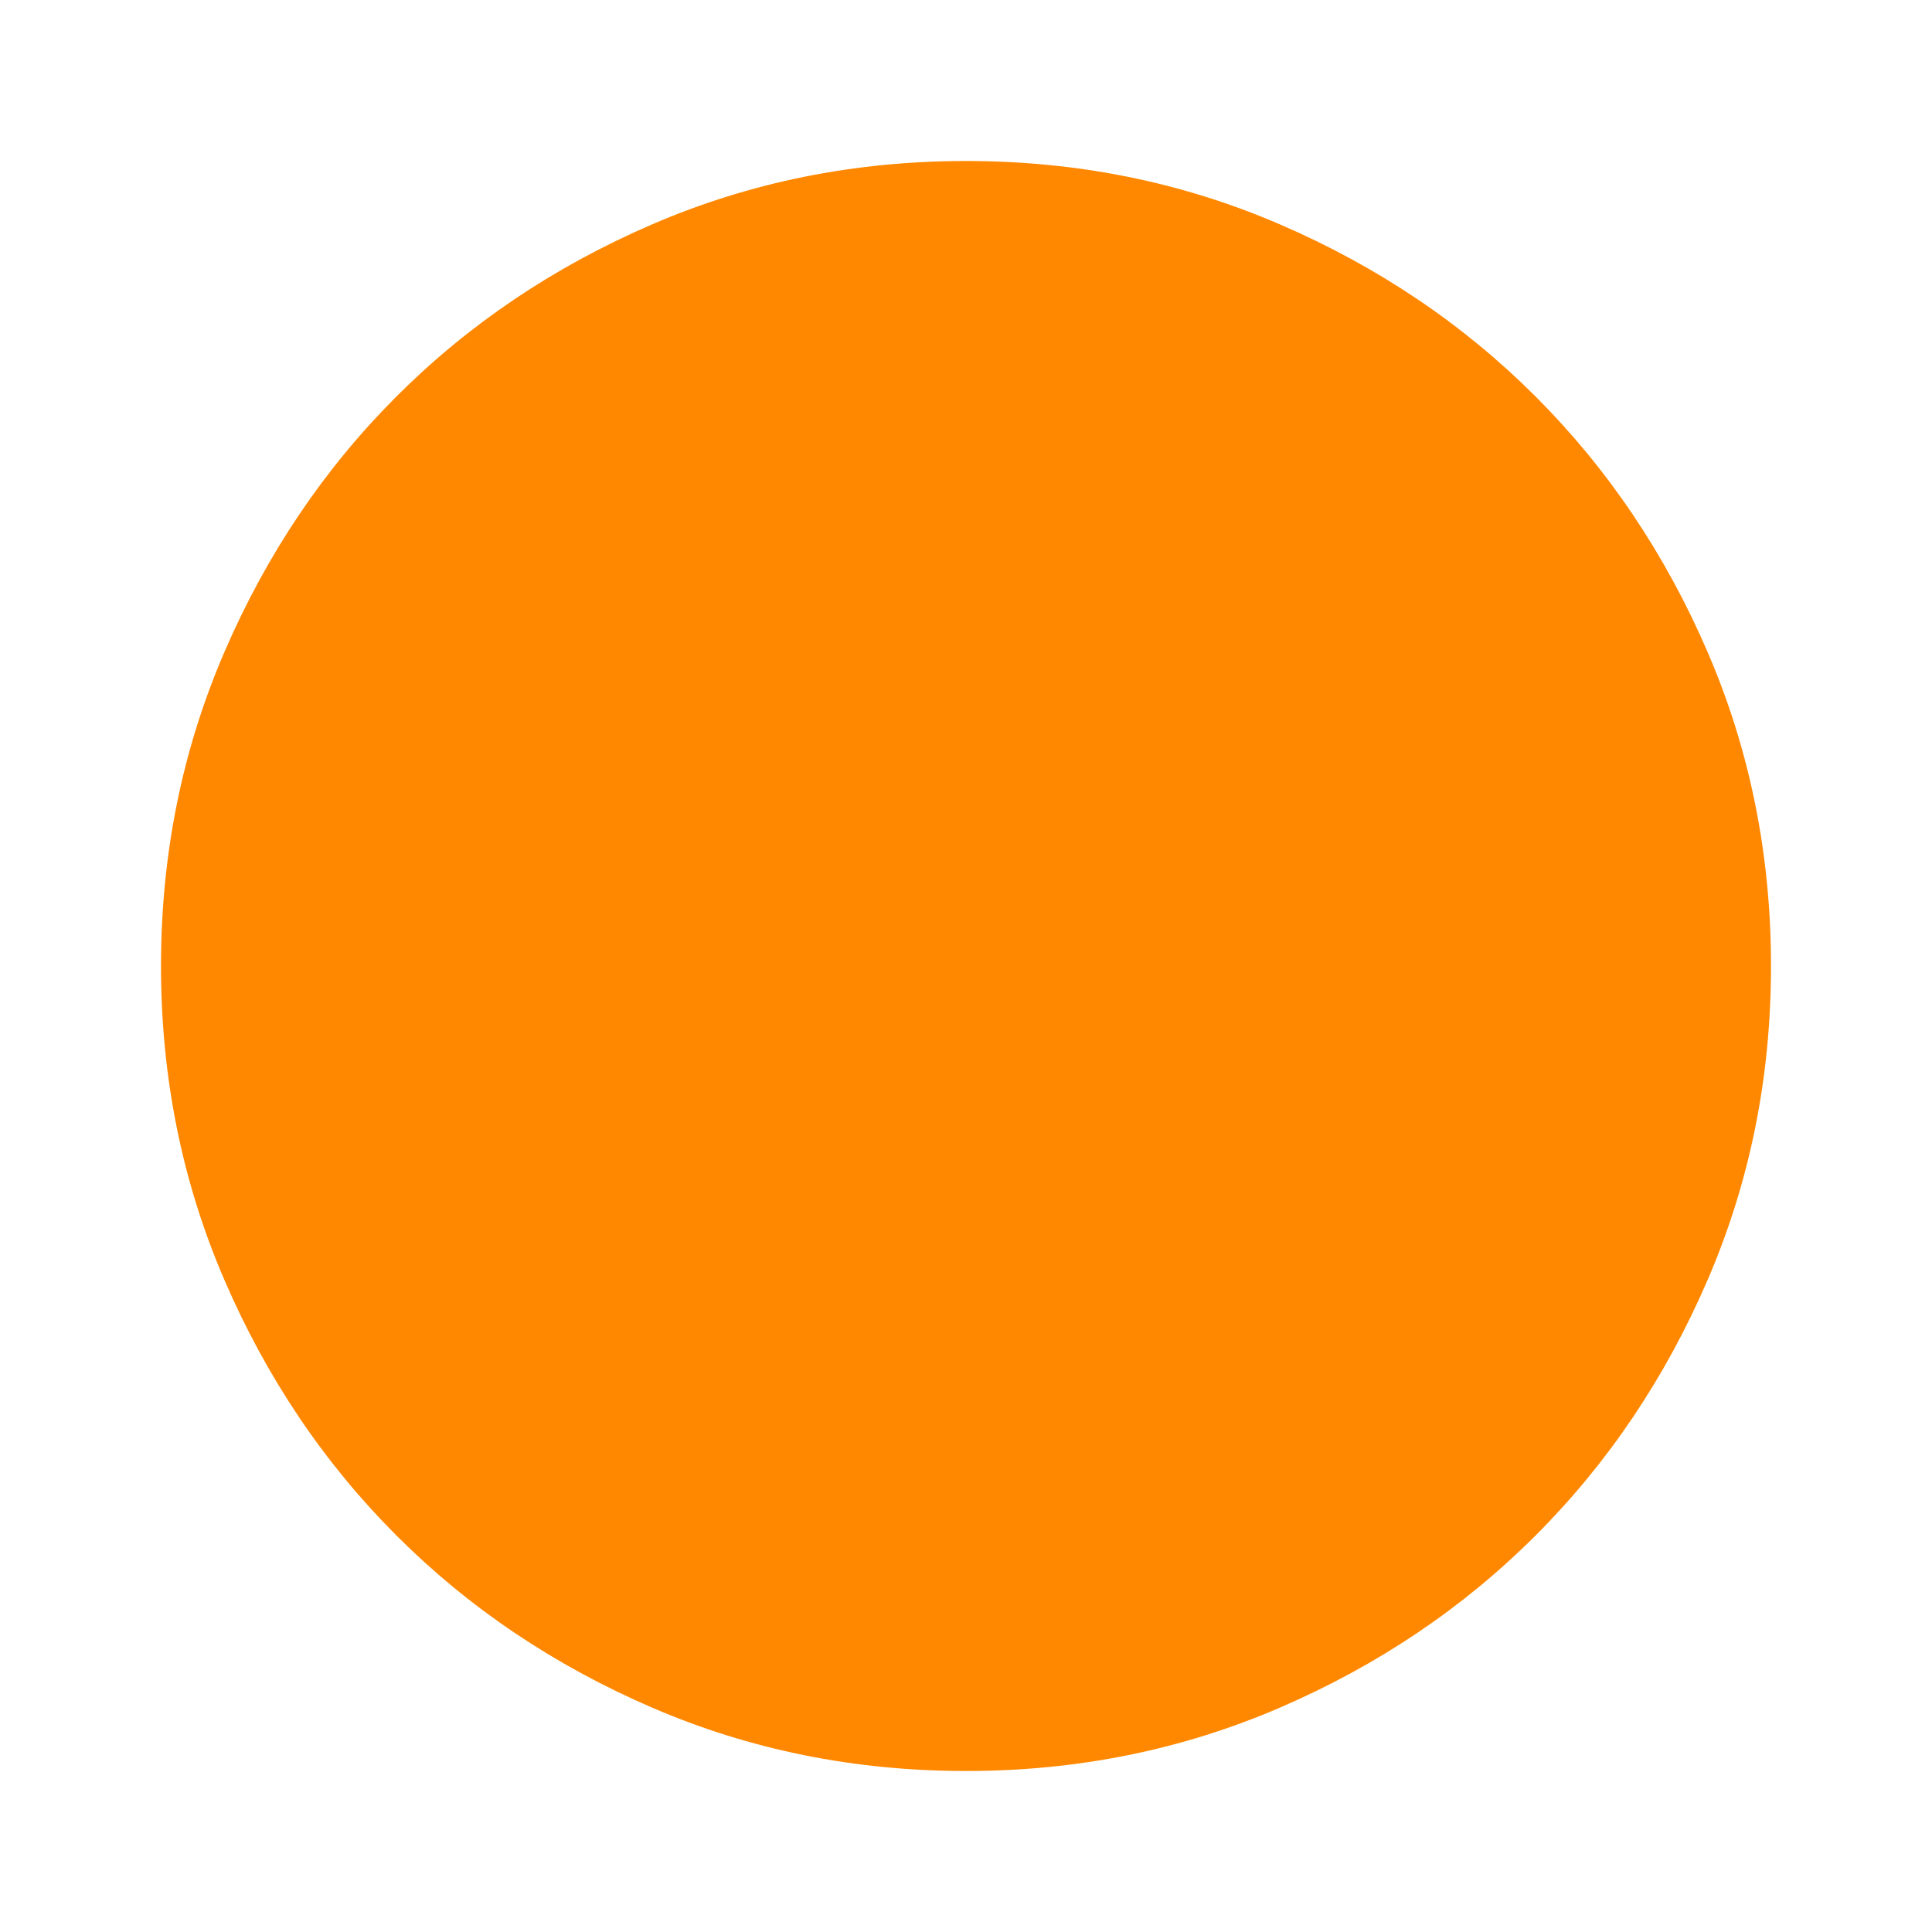
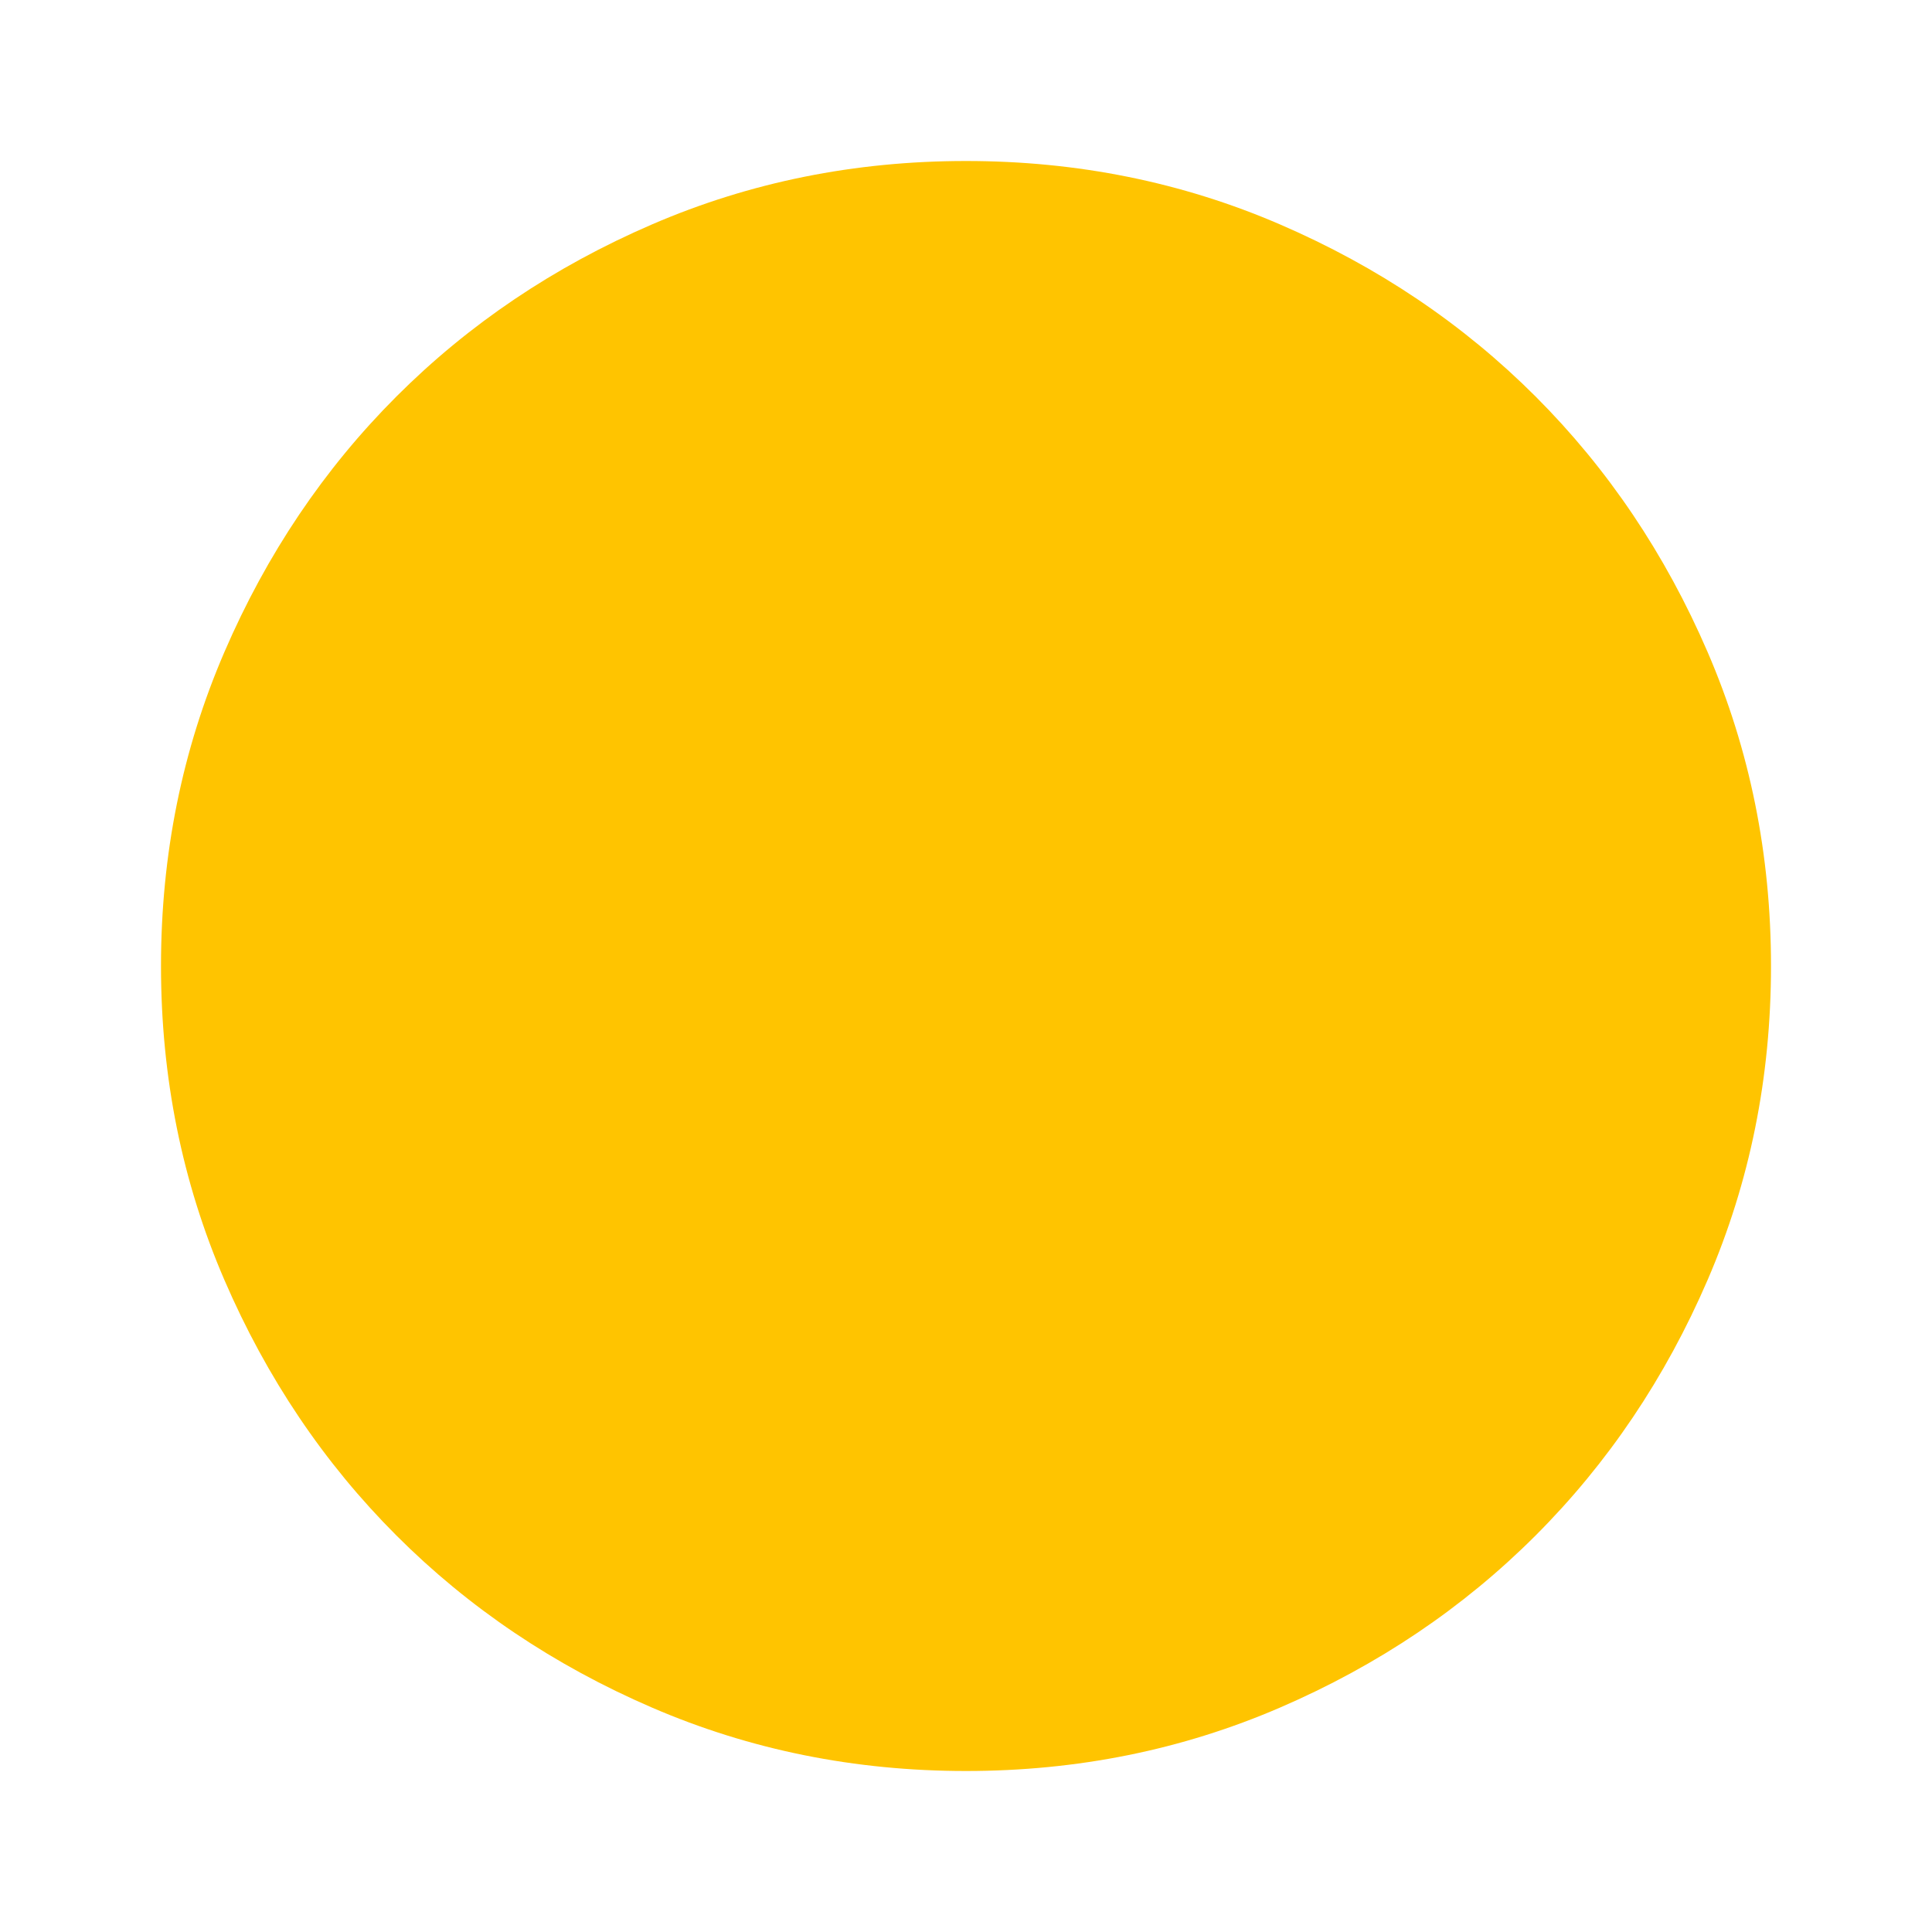
- <svg xmlns="http://www.w3.org/2000/svg" height="24px" viewBox="0 -960 960 960" width="24px" fill="#ff8800">
+ <svg xmlns="http://www.w3.org/2000/svg" height="24px" viewBox="0 -960 960 960" width="24px" fill="#ffc400">
  <path d="M480-80q-83 0-156-31.5T197-197q-54-54-85.5-127T80-480q0-83 31.5-156T197-763q54-54 127-85.5T480-880q83 0 156 31.5T763-763q54 54 85.5 127T880-480q0 83-31.5 156T763-197q-54 54-127 85.5T480-80Z" />
</svg>
